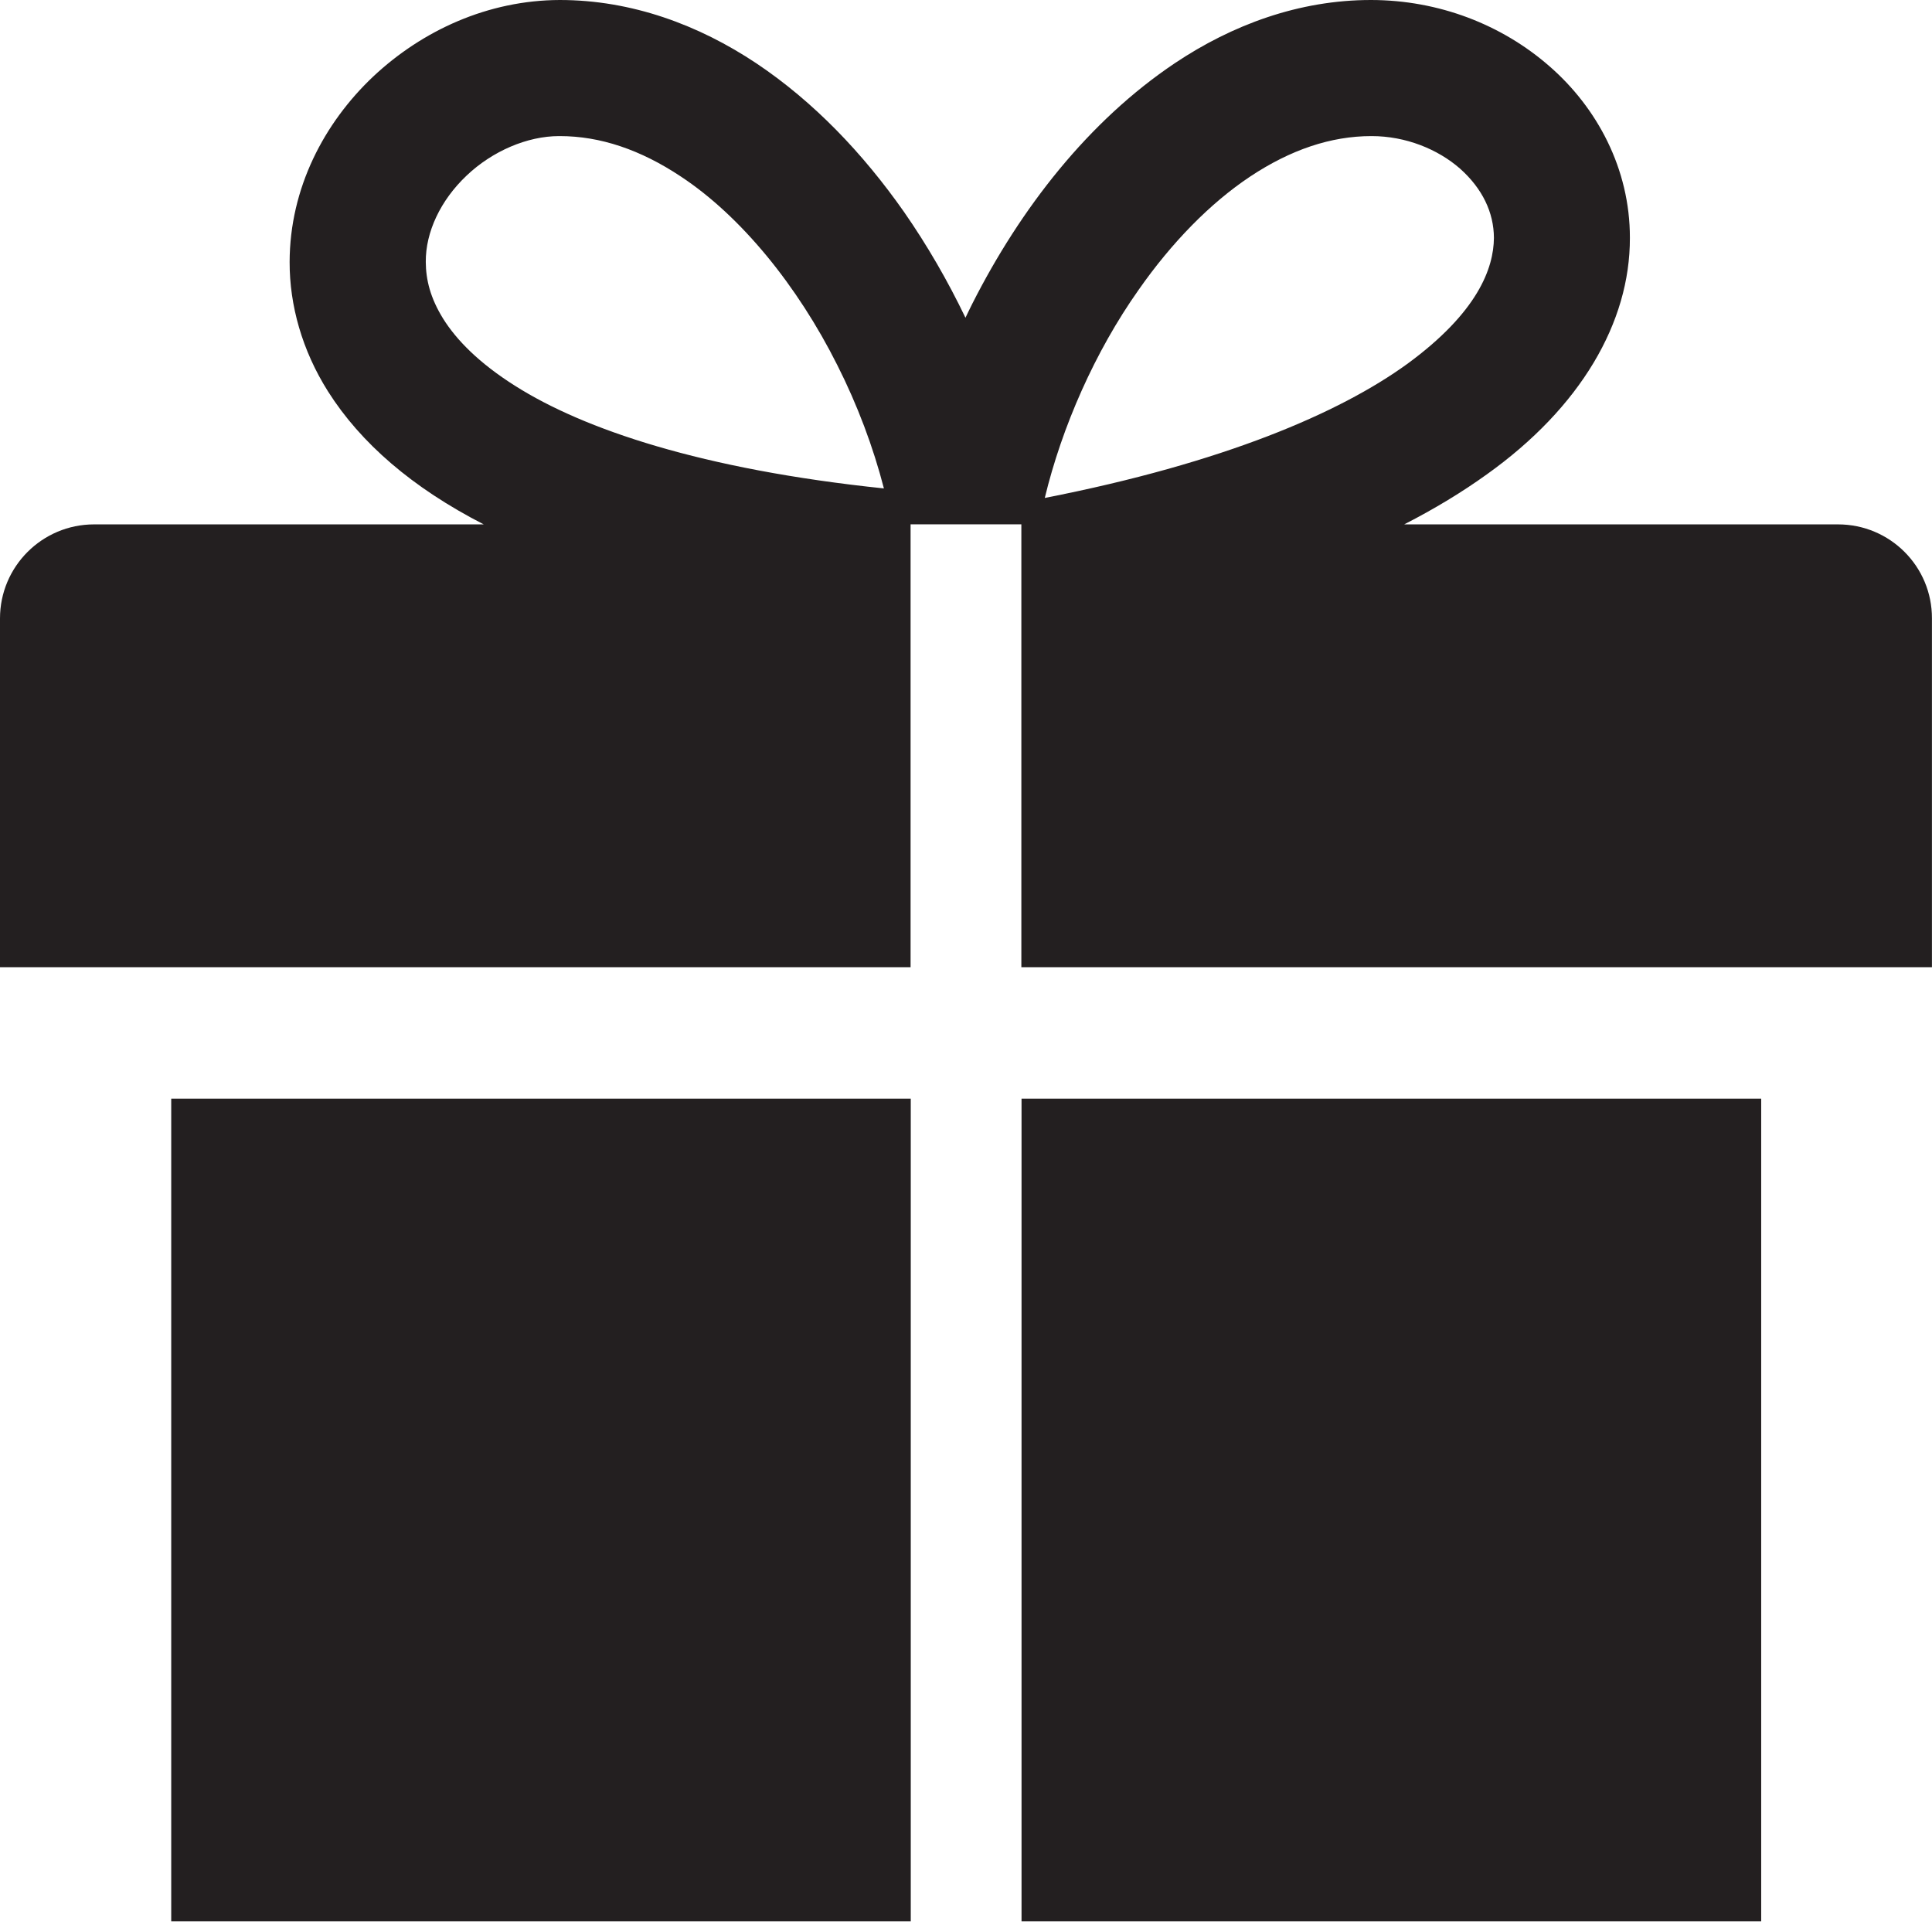
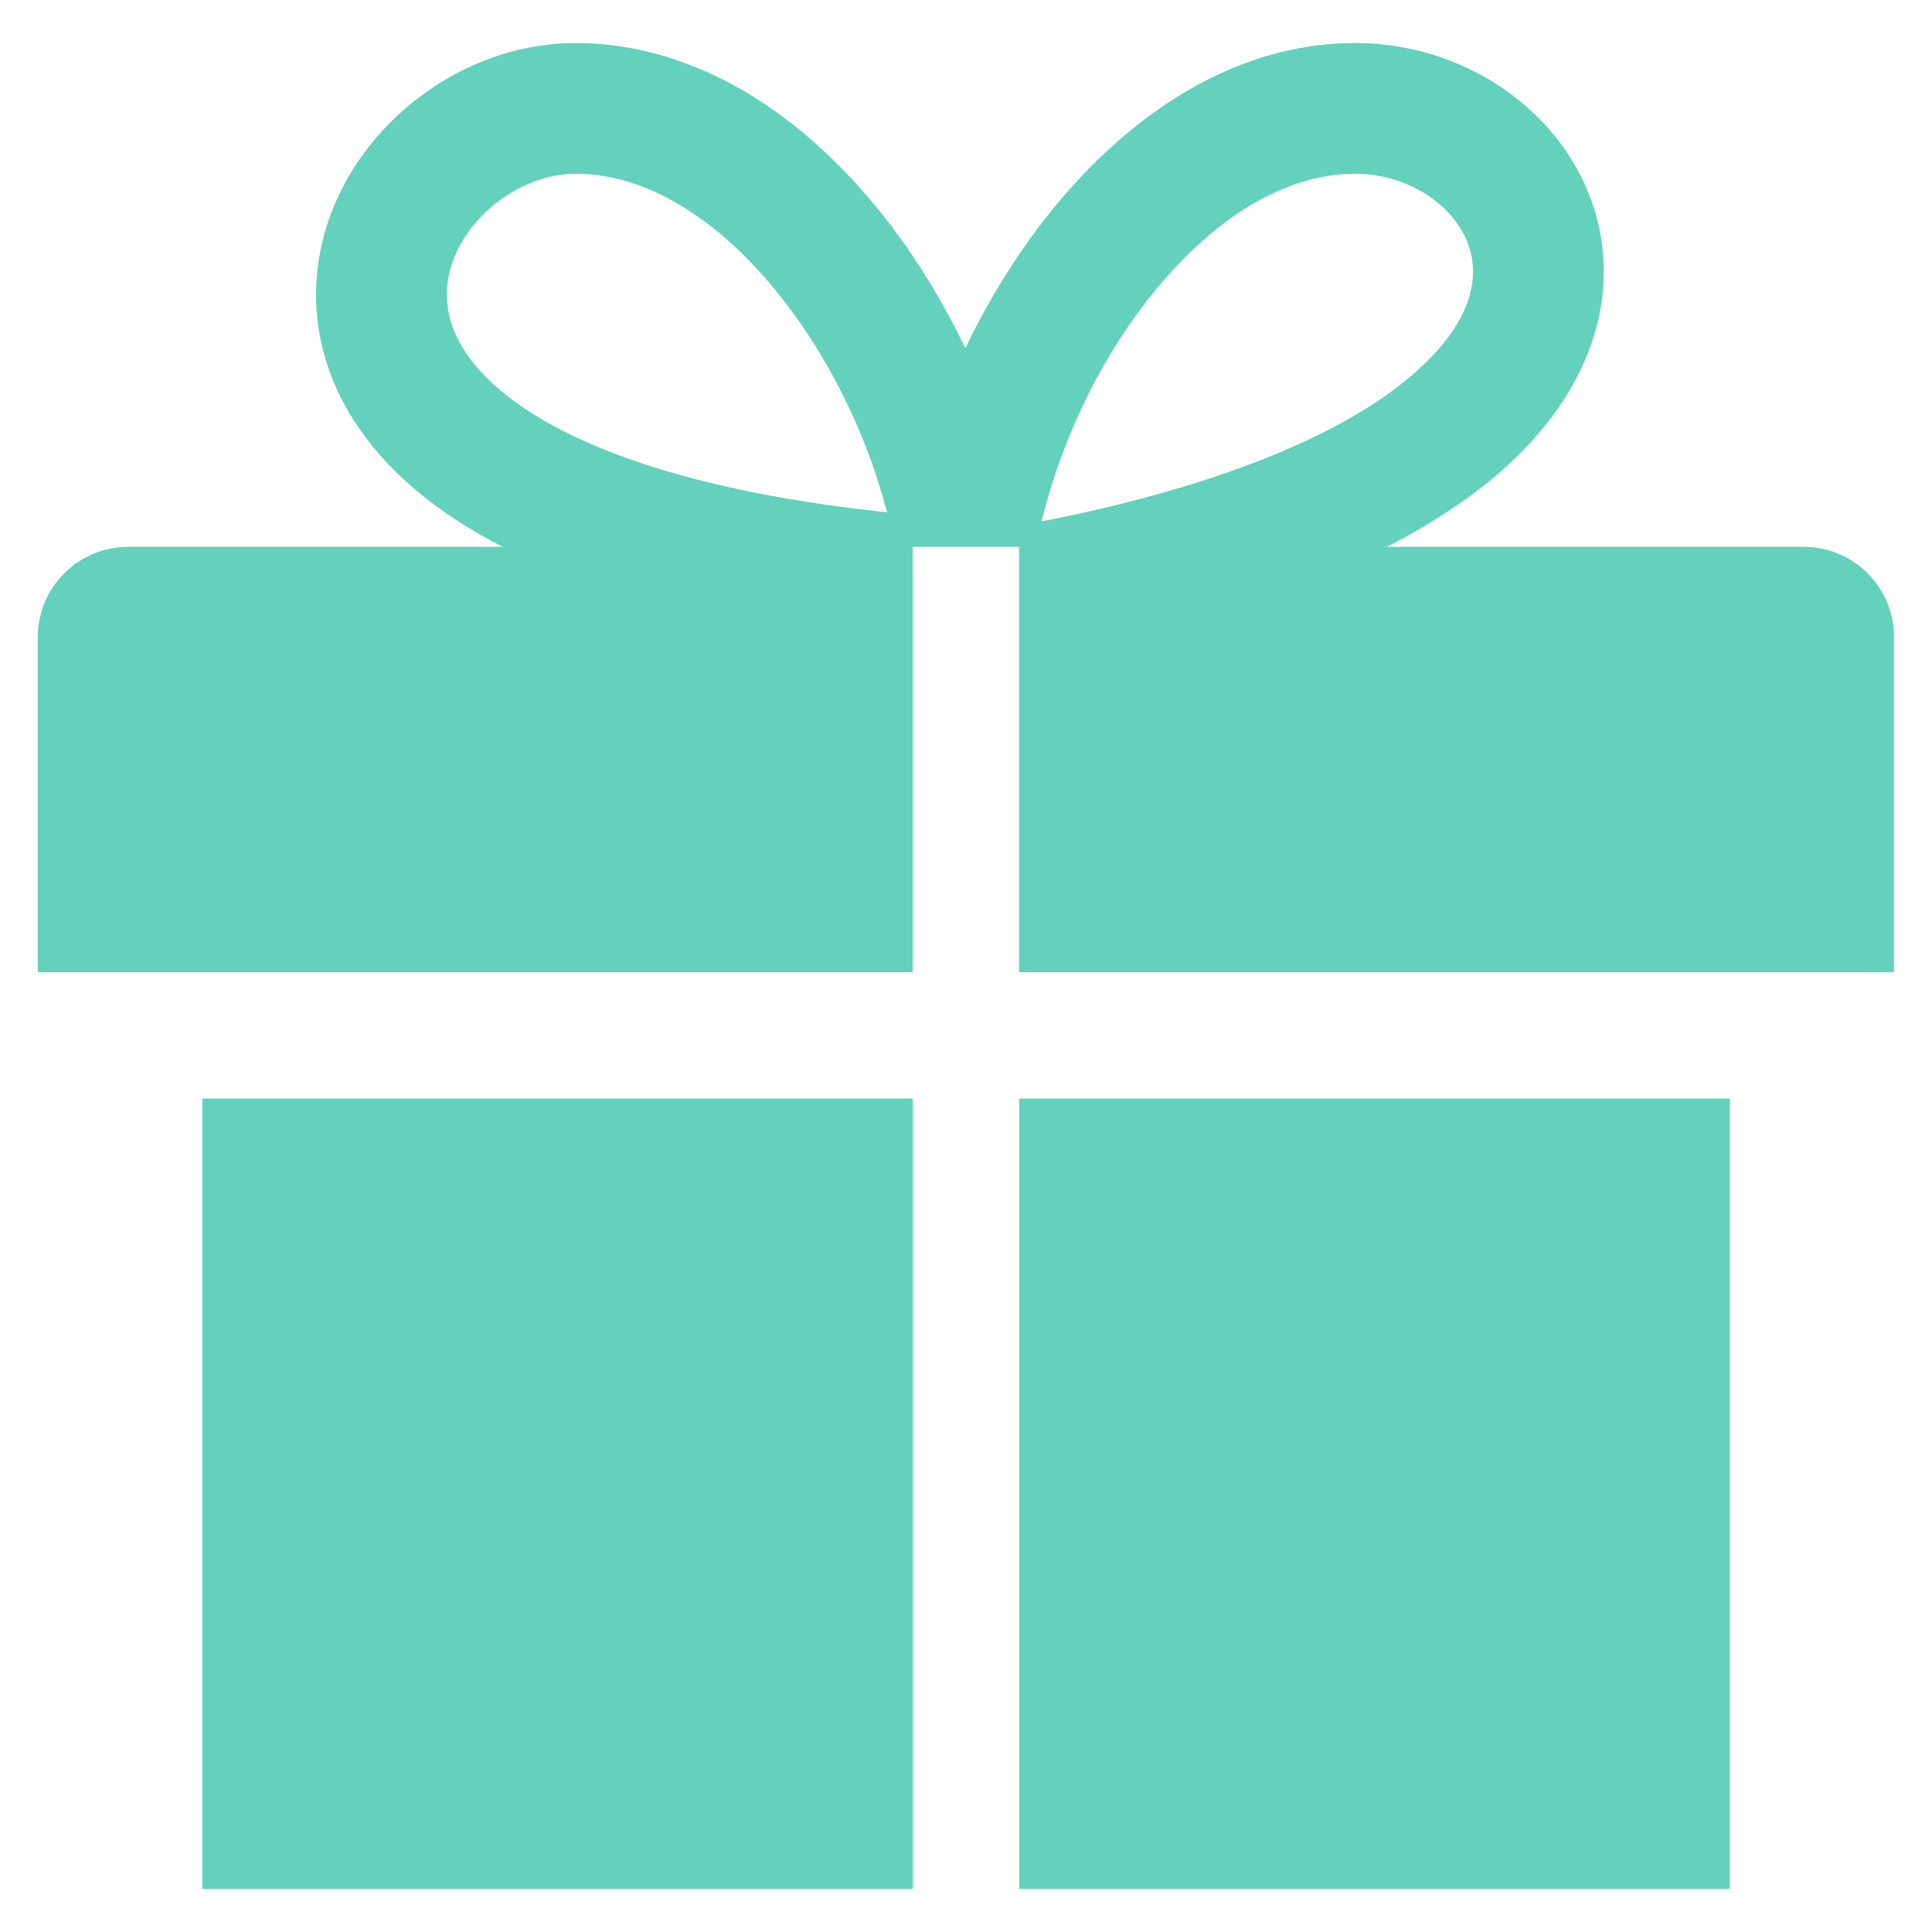
- <svg xmlns="http://www.w3.org/2000/svg" version="1.1" id="Layer_1" x="0px" y="0px" width="32.666px" height="32.486px" viewBox="239.665 239.757 32.666 32.486" enable-background="new 239.665 239.757 32.666 32.486" xml:space="preserve">
-   <path fill="#231F20" d="M242.56,272.243h12.504v-13.91H242.56V272.243z M270.742,248.623h-7.335 c0.521-0.267,0.984-0.549,1.396-0.845c1.588-1.133,2.424-2.57,2.42-3.999c0.002-1.169-0.556-2.202-1.359-2.901 c-0.805-0.704-1.869-1.119-3.016-1.121c-1.22-0.001-2.352,0.421-3.32,1.069c-1.459,0.979-2.606,2.451-3.424,4.067 c-0.039,0.079-0.078,0.157-0.115,0.236c-0.299-0.623-0.647-1.226-1.041-1.792c-0.691-0.985-1.523-1.86-2.497-2.511 c-0.97-0.646-2.103-1.069-3.322-1.069c-1.213,0.004-2.323,0.514-3.155,1.295c-0.828,0.783-1.41,1.885-1.412,3.135 c-0.002,0.73,0.211,1.494,0.649,2.188c0.552,0.872,1.424,1.628,2.633,2.248h-6.588c-0.878,0-1.591,0.712-1.591,1.59v5.897h15.396 v-7.488h1.873v7.488h15.396v-5.897C272.333,249.334,271.621,248.623,270.742,248.623 M248.38,246.284 c-0.622-0.391-1-0.785-1.22-1.135c-0.22-0.354-0.294-0.662-0.296-0.963c-0.004-0.504,0.248-1.042,0.691-1.461 c0.437-0.415,1.028-0.667,1.562-0.667h0.013c0.685,0,1.366,0.231,2.046,0.683c1.018,0.671,1.975,1.85,2.645,3.187 c0.342,0.676,0.609,1.39,0.789,2.087C251.528,247.694,249.532,247.013,248.38,246.284 M258.917,244.657 c0.557-0.797,1.21-1.466,1.887-1.916c0.68-0.451,1.362-0.683,2.047-0.683h0.006c0.574,0,1.117,0.22,1.494,0.55 c0.377,0.336,0.571,0.739,0.573,1.171c-0.004,0.512-0.272,1.259-1.467,2.132c-1.138,0.825-3.101,1.673-6.127,2.265 C257.62,246.974,258.177,245.704,258.917,244.657 M256.937,272.243h12.506v-13.91h-12.506V272.243z" />
+ <svg xmlns="http://www.w3.org/2000/svg" width="34px" height="34px" viewBox="0 0 34 34" version="1.1">
+   <g id="Mishka-Mobile" stroke="none" stroke-width="1" fill="none" fill-rule="evenodd">
+     <g id="Mishka-Index-Mobile" transform="translate(-32, -2415)" fill="#63D1BB">
+       <g id="about" transform="translate(0, 1736)">
+         <g id="icon-feature-gift" transform="translate(32, 679)">
+           <path d="M3.56,33.243 L16.064,33.243 L16.064,19.333 L3.56,19.333 L3.56,33.243 Z M31.742,9.623 L24.407,9.623 C24.928,9.356 25.391,9.074 25.803,8.778 C27.391,7.645 28.227,6.208 28.223,4.779 C28.225,3.61 27.667,2.577 26.864,1.878 C26.059,1.174 24.995,0.759 23.848,0.757 C22.628,0.756 21.496,1.178 20.528,1.826 C19.069,2.805 17.922,4.277 17.104,5.893 C17.065,5.972 17.026,6.05 16.989,6.129 C16.69,5.506 16.342,4.903 15.948,4.337 C15.257,3.352 14.425,2.477 13.451,1.826 C12.481,1.18 11.348,0.757 10.129,0.757 C8.916,0.761 7.806,1.271 6.974,2.052 C6.146,2.835 5.564,3.937 5.562,5.187 C5.56,5.917 5.773,6.681 6.211,7.375 C6.763,8.247 7.635,9.003 8.844,9.623 L2.256,9.623 C1.378,9.623 0.665,10.335 0.665,11.213 L0.665,17.11 L16.061,17.11 L16.061,9.622 L17.934,9.622 L17.934,17.11 L33.33,17.11 L33.33,11.213 C33.333,10.334 32.621,9.623 31.742,9.623 Z M9.38,7.284 C8.758,6.893 8.38,6.499 8.16,6.149 C7.94,5.795 7.866,5.487 7.864,5.186 C7.86,4.682 8.112,4.144 8.555,3.725 C8.992,3.31 9.583,3.058 10.117,3.058 L10.13,3.058 C10.815,3.058 11.496,3.289 12.176,3.741 C13.194,4.412 14.151,5.591 14.821,6.928 C15.163,7.604 15.43,8.318 15.61,9.015 C12.528,8.694 10.532,8.013 9.38,7.284 Z M19.917,5.657 C20.474,4.86 21.127,4.191 21.804,3.741 C22.484,3.29 23.166,3.058 23.851,3.058 L23.857,3.058 C24.431,3.058 24.974,3.278 25.351,3.608 C25.728,3.944 25.922,4.347 25.924,4.779 C25.92,5.291 25.652,6.038 24.457,6.911 C23.319,7.736 21.356,8.584 18.33,9.176 C18.62,7.974 19.177,6.704 19.917,5.657 Z M17.937,33.243 L30.443,33.243 L30.443,19.333 L17.937,19.333 L17.937,33.243 Z" id="Shape" />
+         </g>
+       </g>
+     </g>
+   </g>
</svg>
